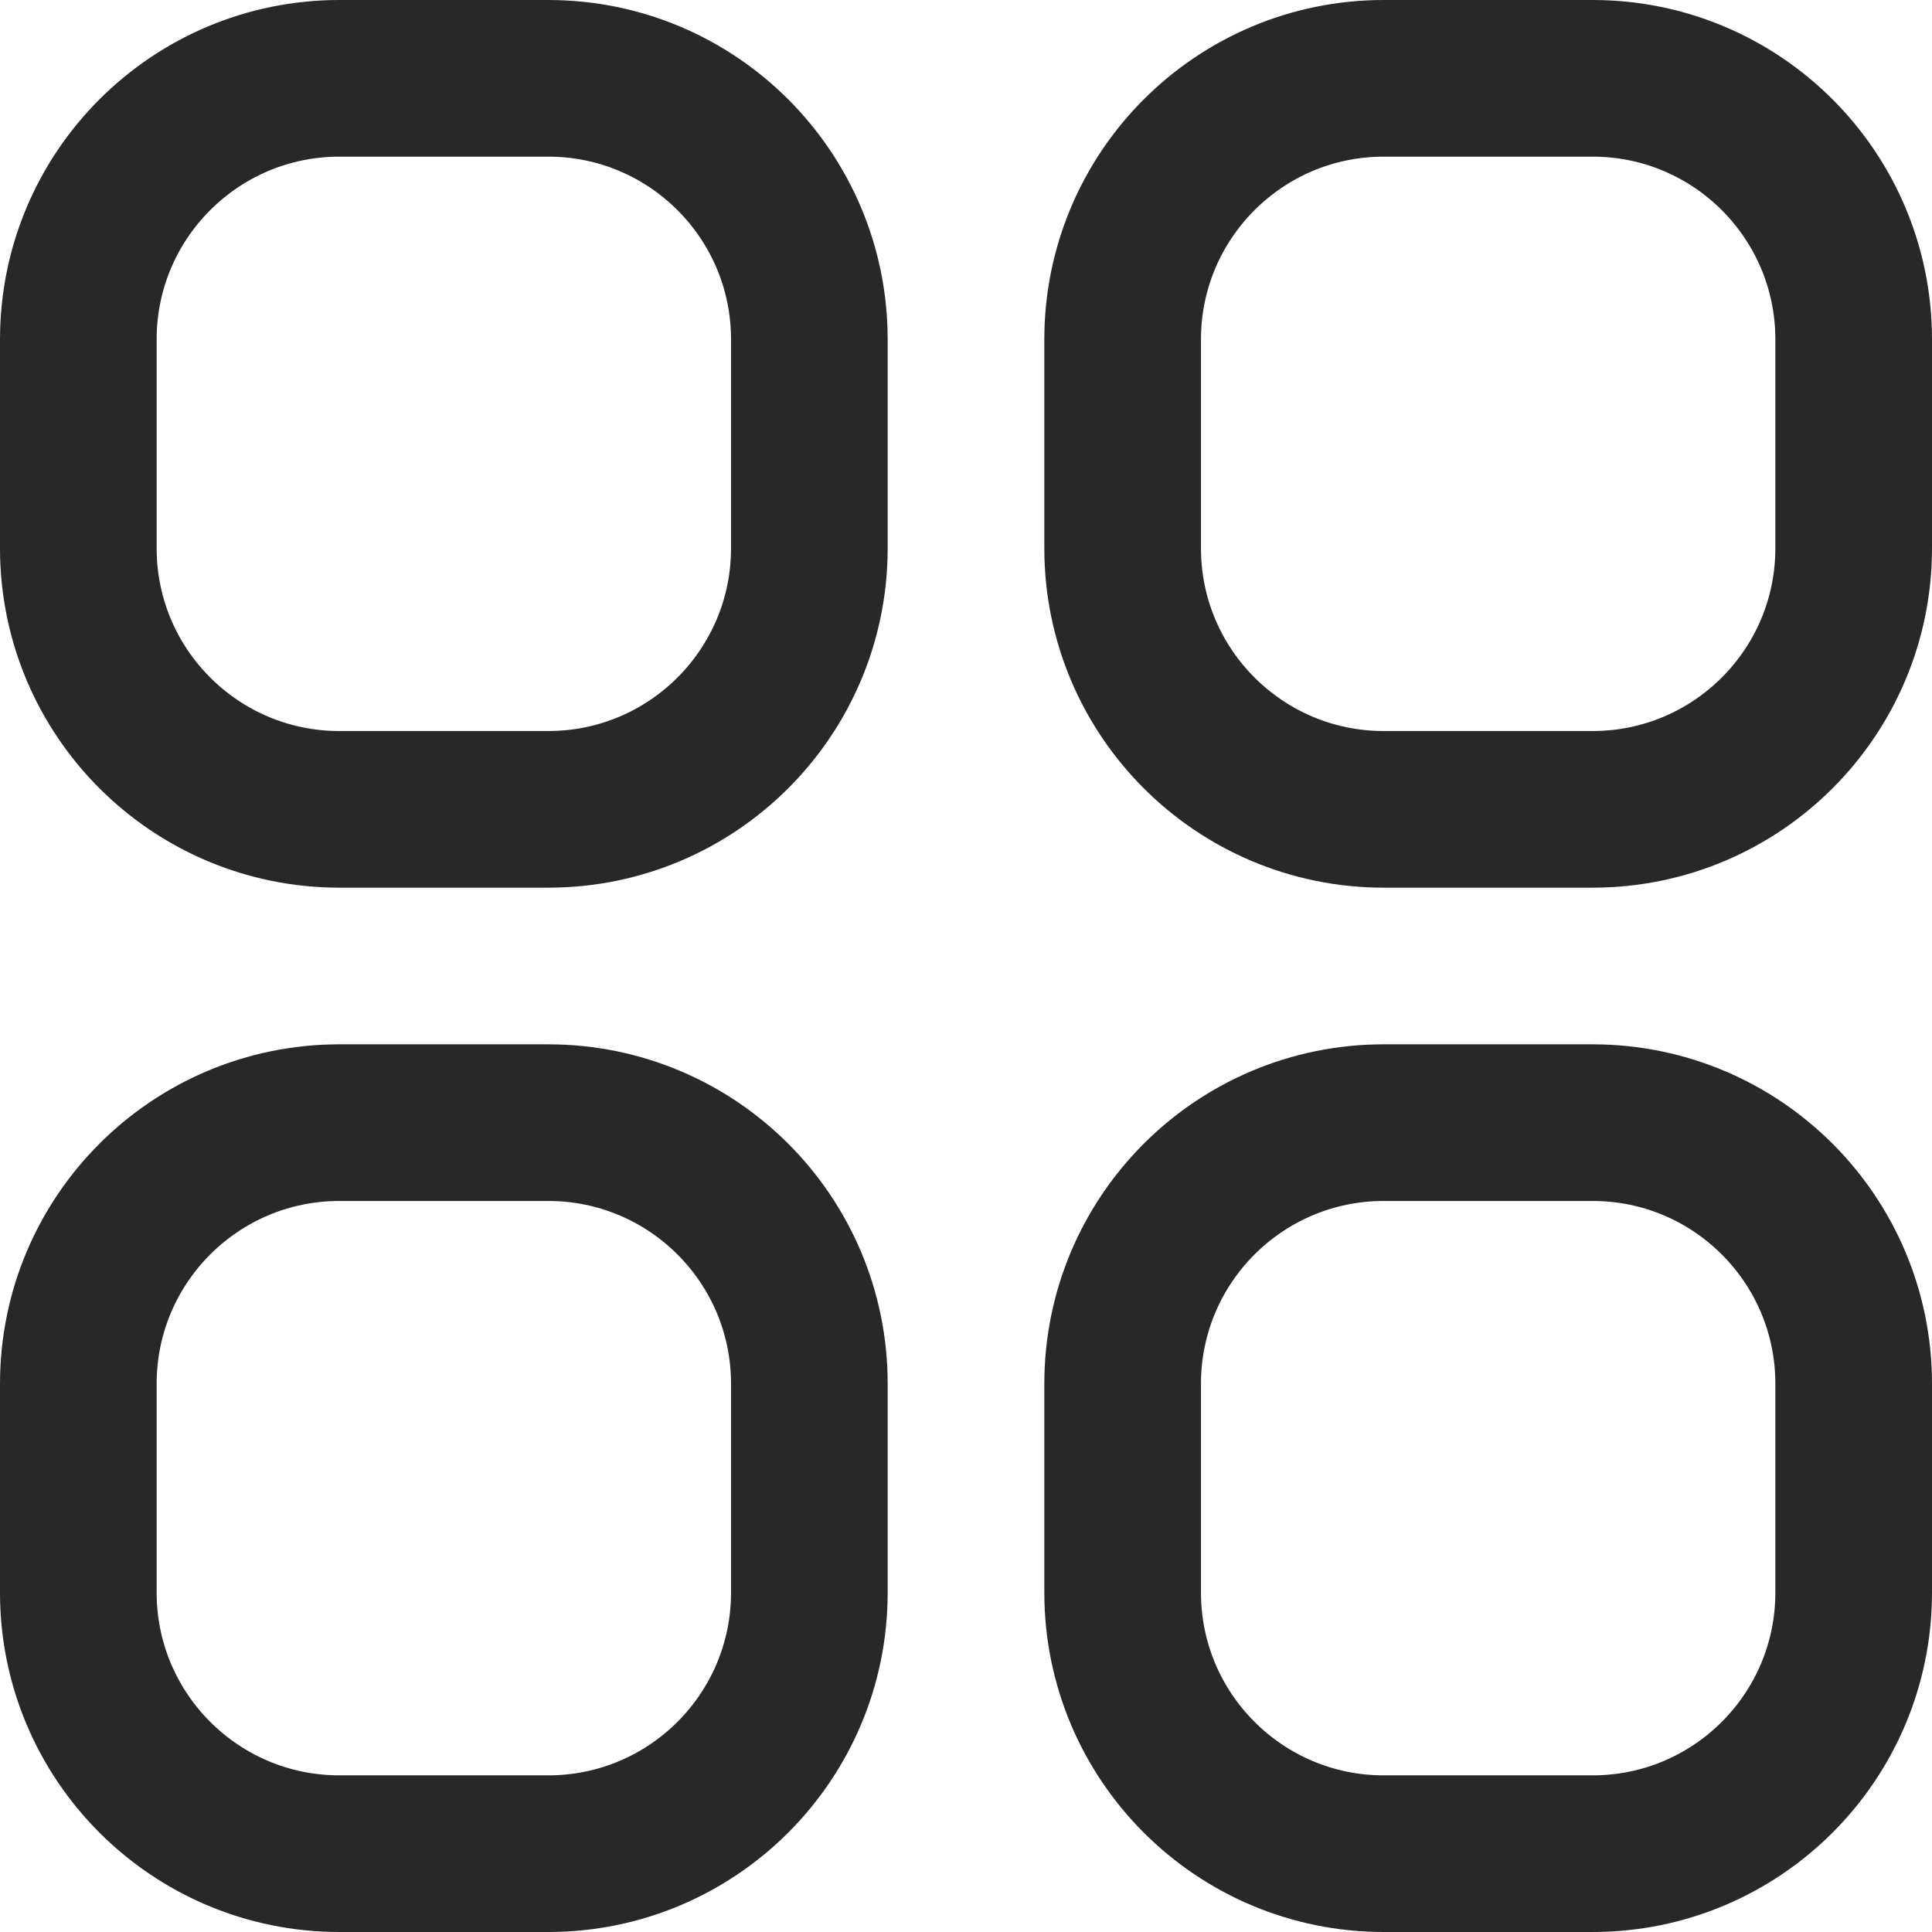
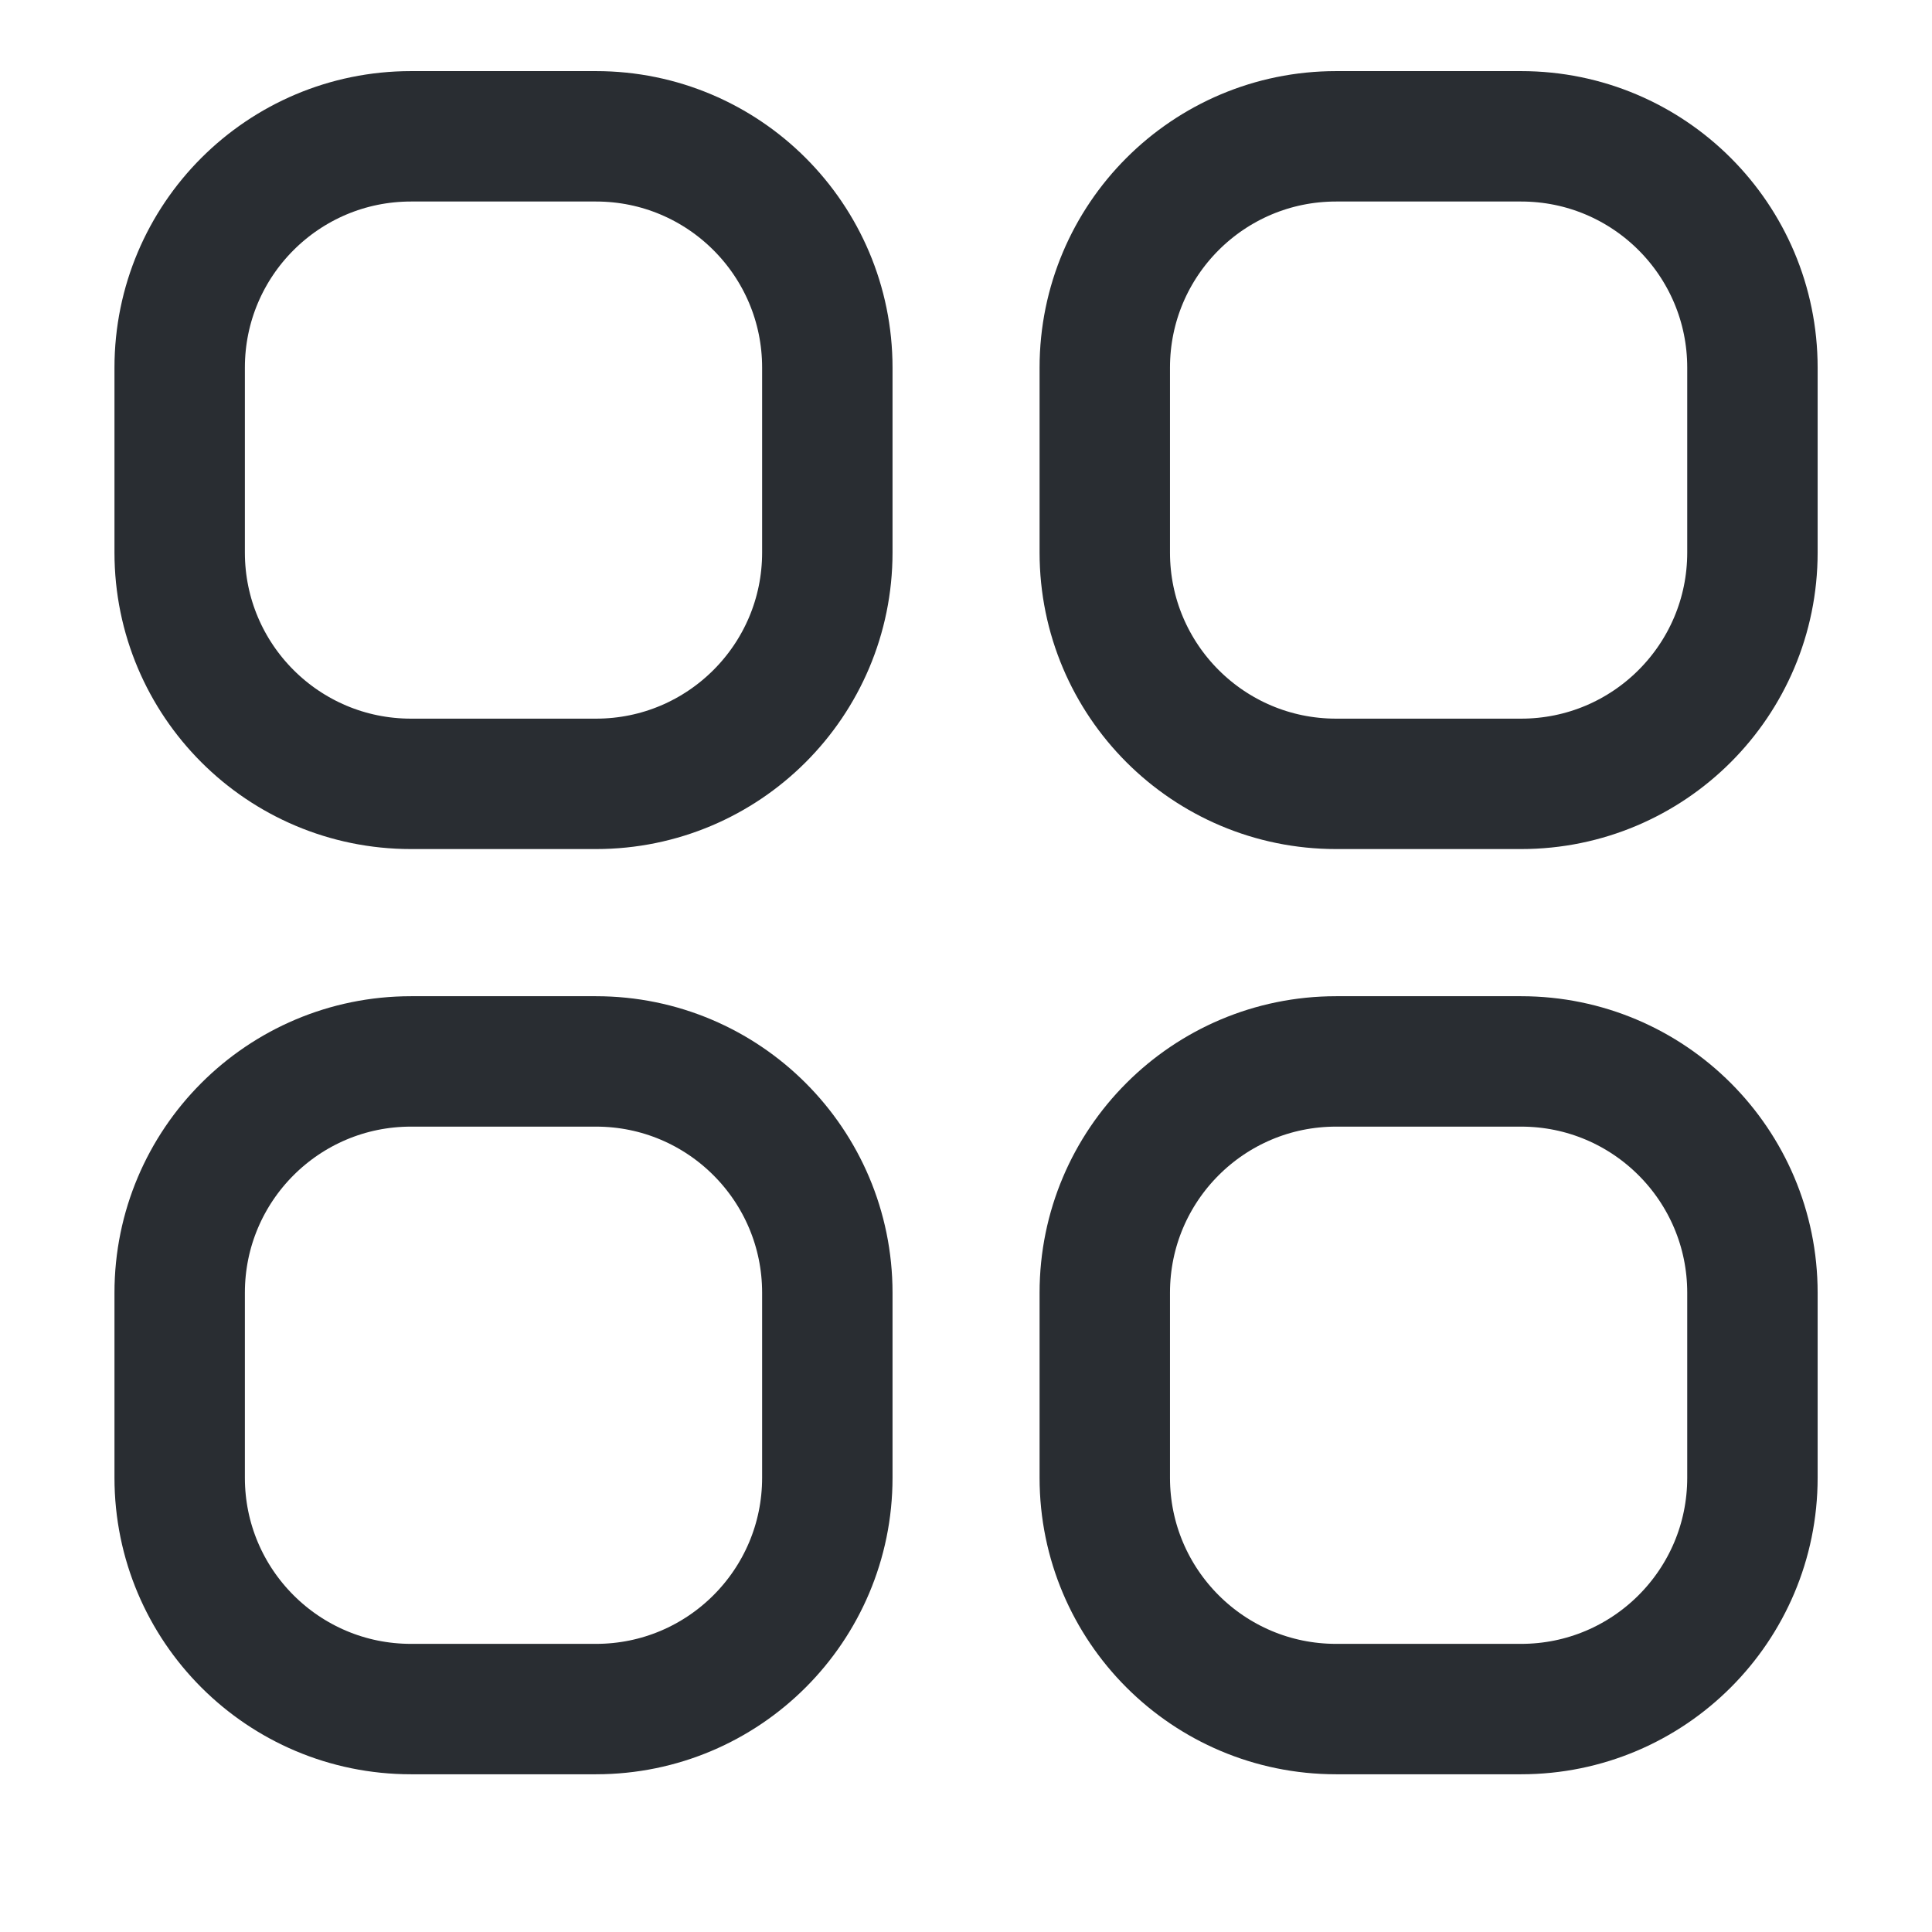
- <svg xmlns="http://www.w3.org/2000/svg" id="Layer_1" data-name="Layer 1" viewBox="0 0 18.5 18.5">
+ <svg xmlns="http://www.w3.org/2000/svg" id="Layer_1" data-name="Layer 1" viewBox="0 0 18 18">
  <defs>
-     <style>.cls-1{fill:none;stroke:#282828;stroke-width:1.5px;}</style>
+     <style>.cls-1,.cls-4{fill:none;}.cls-2{clip-path:url(#clip-path);}.cls-3{clip-path:url(#clip-path-2);}.cls-4{stroke:#292d32;stroke-linecap:round;stroke-linejoin:round;stroke-width:1.215px;}</style>
+     <clipPath id="clip-path">
+       <rect class="cls-1" y="0.096" width="18" height="17" />
+     </clipPath>
+     <clipPath id="clip-path-2">
+       <rect class="cls-1" x="1.027" y="0.623" width="15.945" height="15.945" />
+     </clipPath>
  </defs>
-   <rect class="cls-1" x="0.75" y="0.75" width="7" height="7" rx="2.5" />
-   <rect class="cls-1" x="0.75" y="10.75" width="7" height="7" rx="2.5" />
-   <rect class="cls-1" x="10.75" y="0.75" width="7" height="7" rx="2.5" />
-   <rect class="cls-1" x="10.75" y="10.75" width="7" height="7" rx="2.5" />
+   <g class="cls-2">
+     <g class="cls-3">
+       <path class="cls-4" d="M5.553,1.27H3.829A2.155,2.155,0,0,0,1.674,3.425V5.148A2.155,2.155,0,0,0,3.829,7.303H5.553A2.155,2.155,0,0,0,7.708,5.148V3.425A2.155,2.155,0,0,0,5.553,1.27Z" />
+       <path class="cls-4" d="M5.553,9.889H3.829a2.155,2.155,0,0,0-2.155,2.155v1.724a2.155,2.155,0,0,0,2.155,2.155H5.553a2.155,2.155,0,0,0,2.155-2.155V12.044A2.155,2.155,0,0,0,5.553,9.889Z" />
+       <path class="cls-4" d="M14.172,1.27H12.448a2.155,2.155,0,0,0-2.155,2.155V5.148a2.155,2.155,0,0,0,2.155,2.155h1.724a2.155,2.155,0,0,0,2.155-2.155V3.425A2.155,2.155,0,0,0,14.172,1.27Z" />
+       <path class="cls-4" d="M14.172,9.889H12.448a2.155,2.155,0,0,0-2.155,2.155v1.724a2.155,2.155,0,0,0,2.155,2.155h1.724a2.155,2.155,0,0,0,2.155-2.155V12.044A2.155,2.155,0,0,0,14.172,9.889Z" />
+     </g>
+   </g>
</svg>
